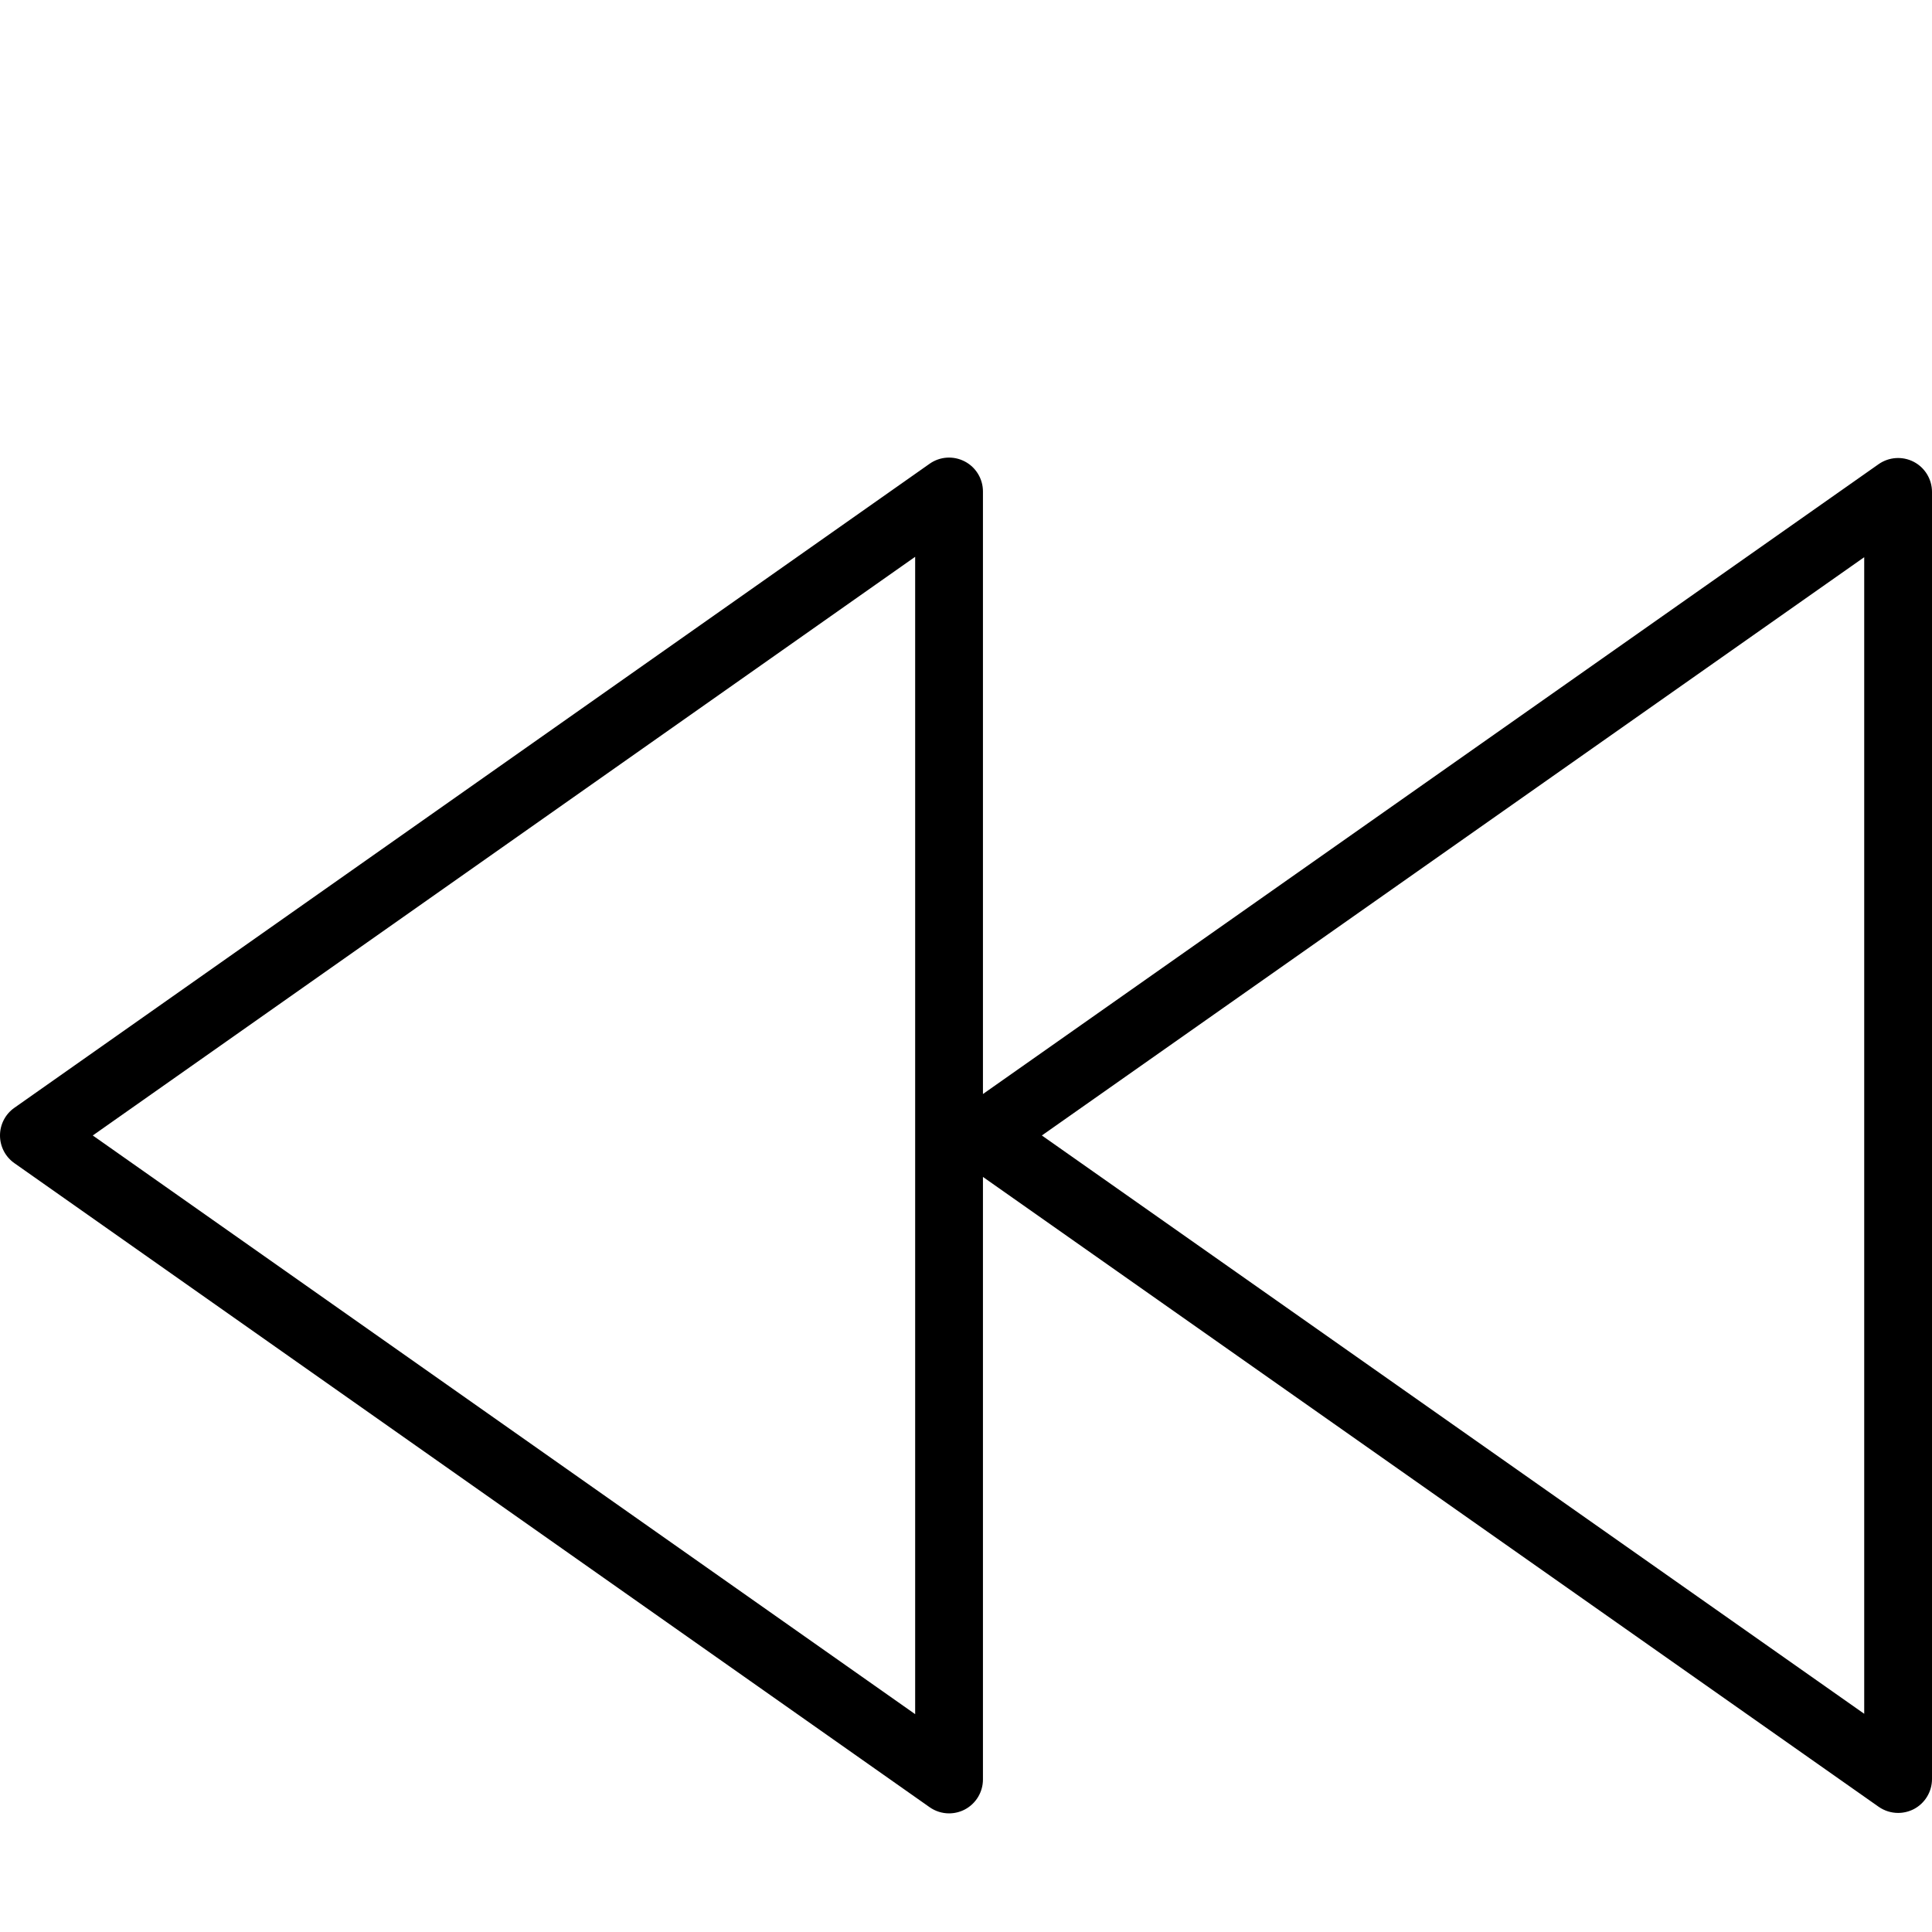
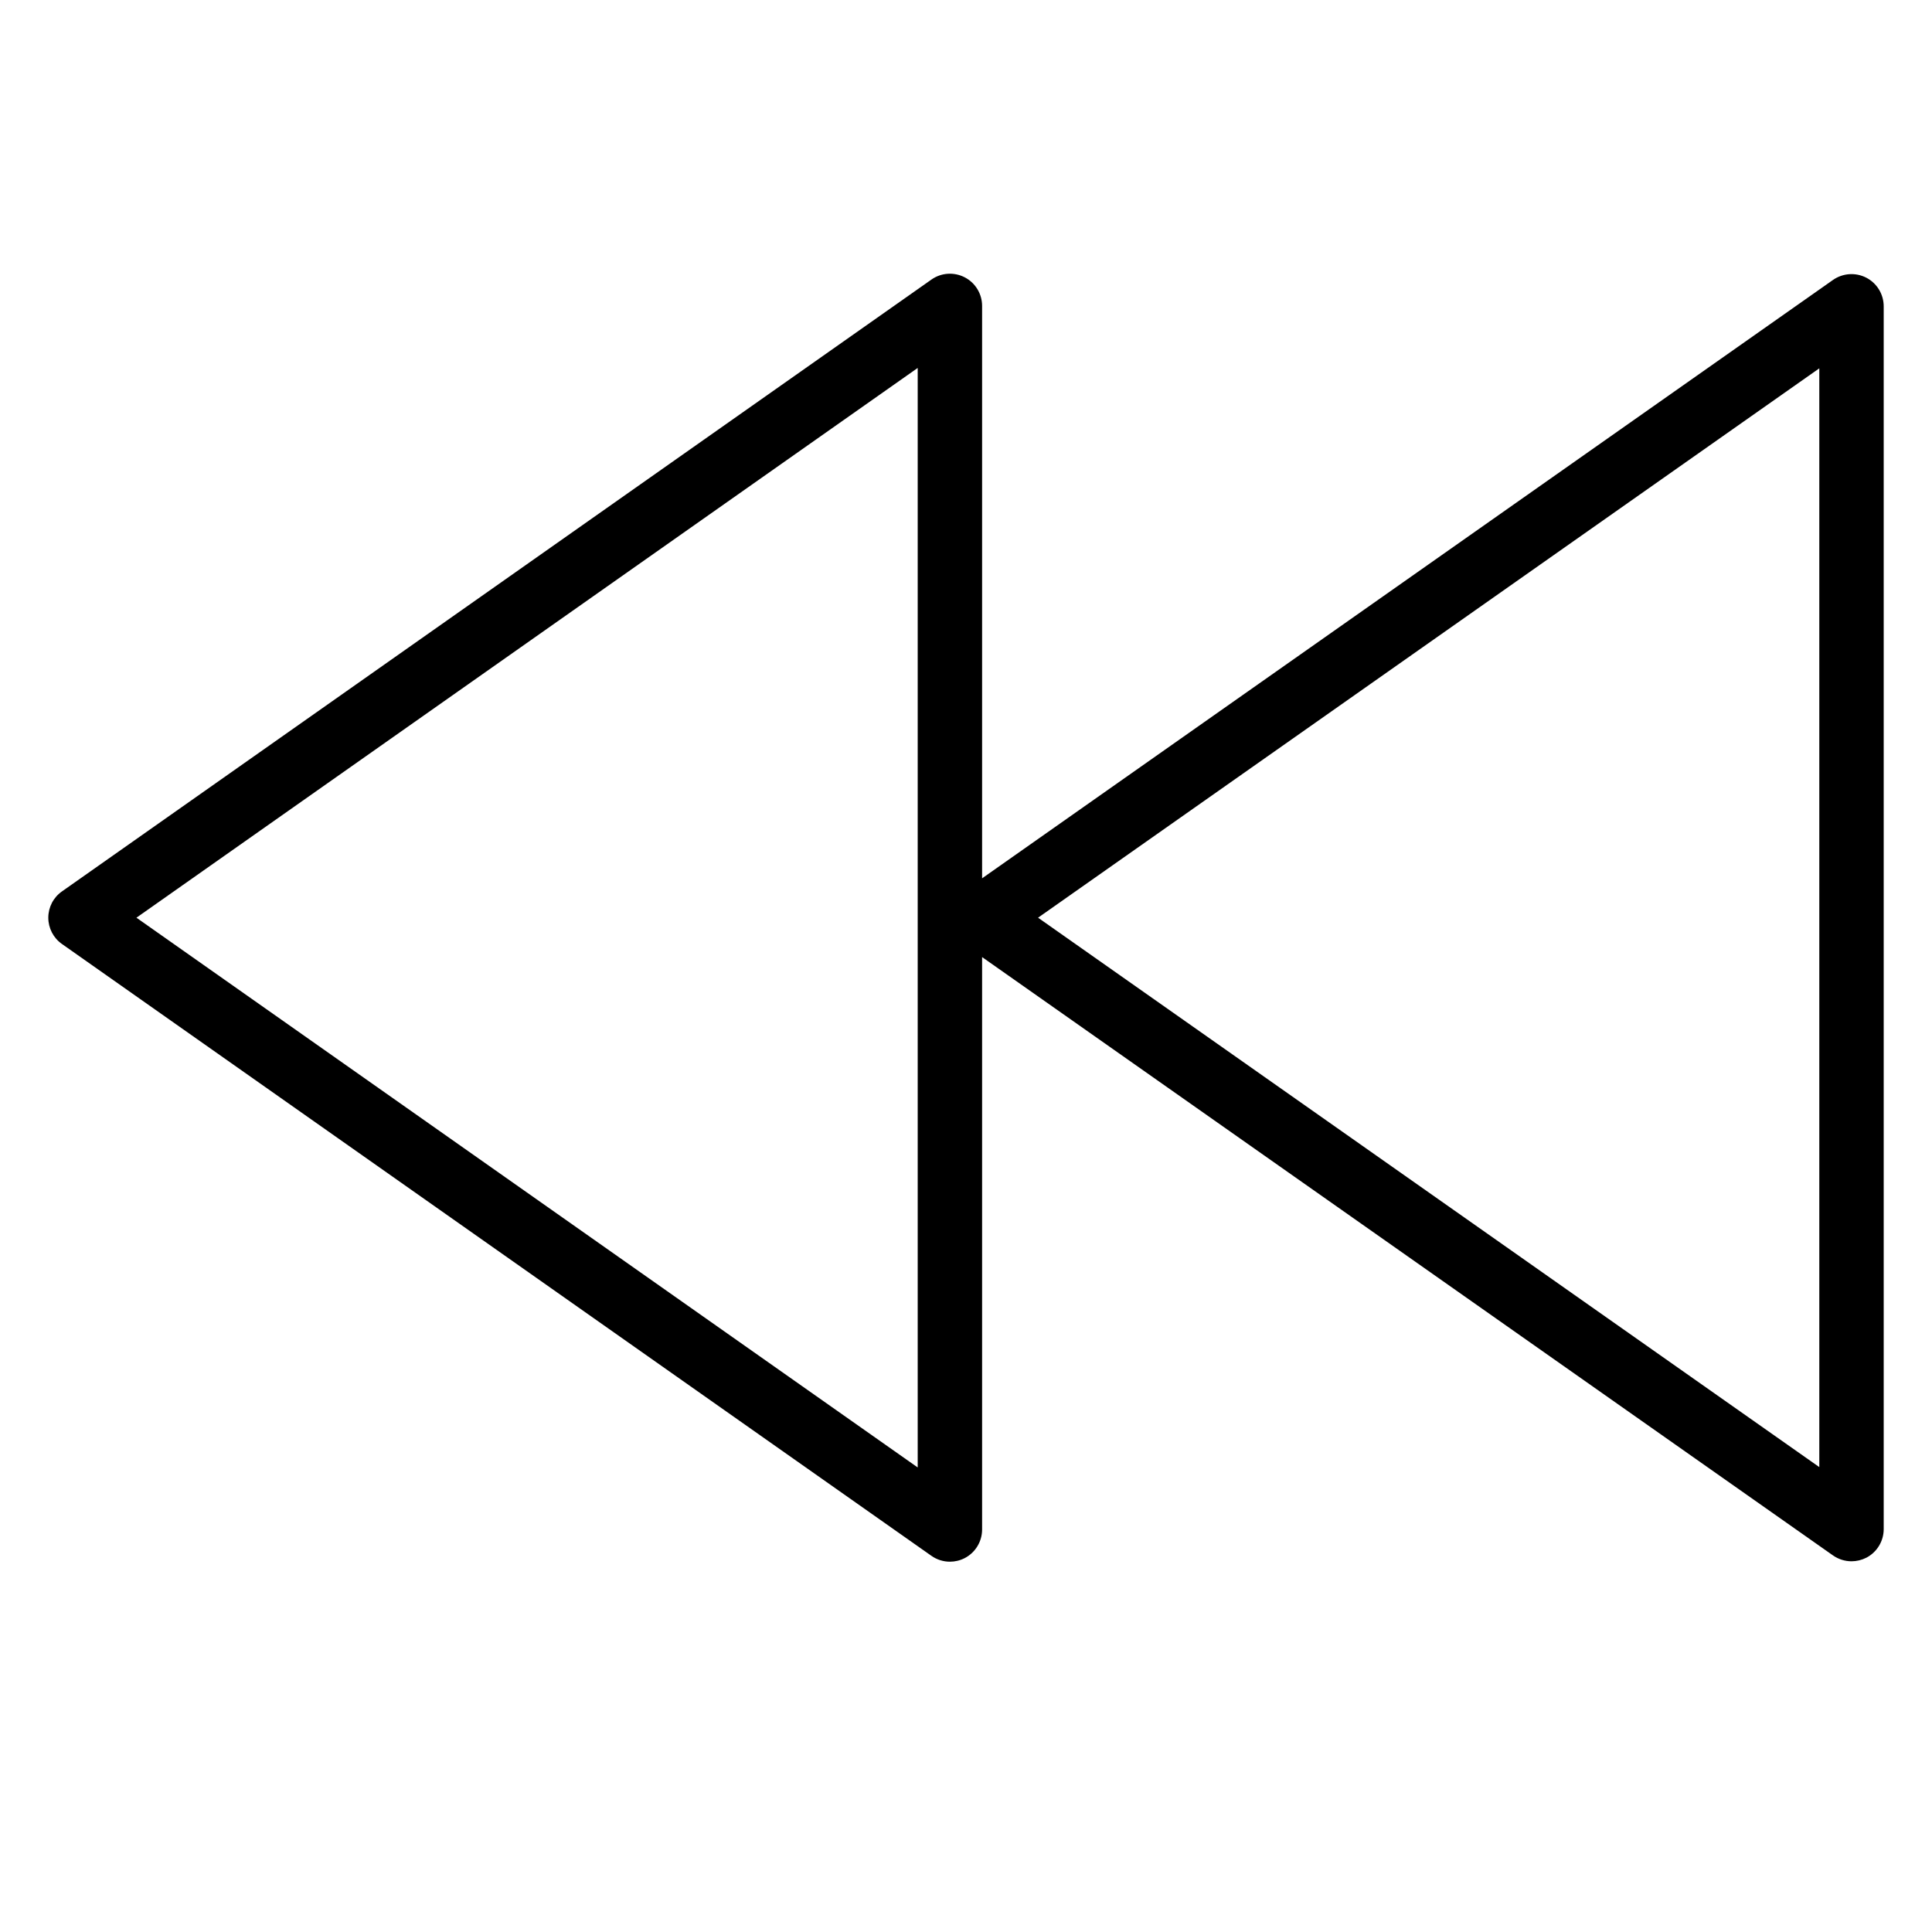
- <svg xmlns="http://www.w3.org/2000/svg" version="1.1" id="Capa_1" x="0px" y="0px" viewBox="0 0 57 57" style="enable-background:new 0 0 57 57;" xml:space="preserve" width="512px" height="512px" class="">
-   <g transform="matrix(-1 0 0 1 57 5)">
+ <svg xmlns="http://www.w3.org/2000/svg" version="1.1" id="Capa_1" x="0px" y="0px" viewBox="0 0 57 60" style="enable-background:new 0 0 57 57;" xml:space="preserve" width="512px" height="512px" class="">
+   <g transform="matrix(-1 0 0 1 57 5) translate(0,-5)">
    <path d="M56.575,27.683l-27-19c-0.306-0.216-0.703-0.242-1.036-0.07C28.208,8.784,28,9.127,28,9.5v17.777L1.575,8.694  C1.27,8.481,0.872,8.453,0.539,8.625C0.208,8.797,0,9.14,0,9.513v37.975c0,0.373,0.208,0.716,0.539,0.888  C0.685,48.45,0.843,48.487,1,48.487c0.202,0,0.403-0.062,0.575-0.182L28,29.723V47.5c0,0.373,0.208,0.716,0.539,0.888  C28.685,48.463,28.843,48.5,29,48.5c0.202,0,0.404-0.062,0.575-0.183l27-19C56.842,29.131,57,28.825,57,28.5  S56.842,27.869,56.575,27.683z M2,45.562V11.439L26.262,28.5L2,45.562z M30,45.573V11.427L54.263,28.5L30,45.573z" data-original="#000000" class="active-path" data-old_color=" rgb(0, 0, 0)" fill="#000000" />
  </g>
</svg>
